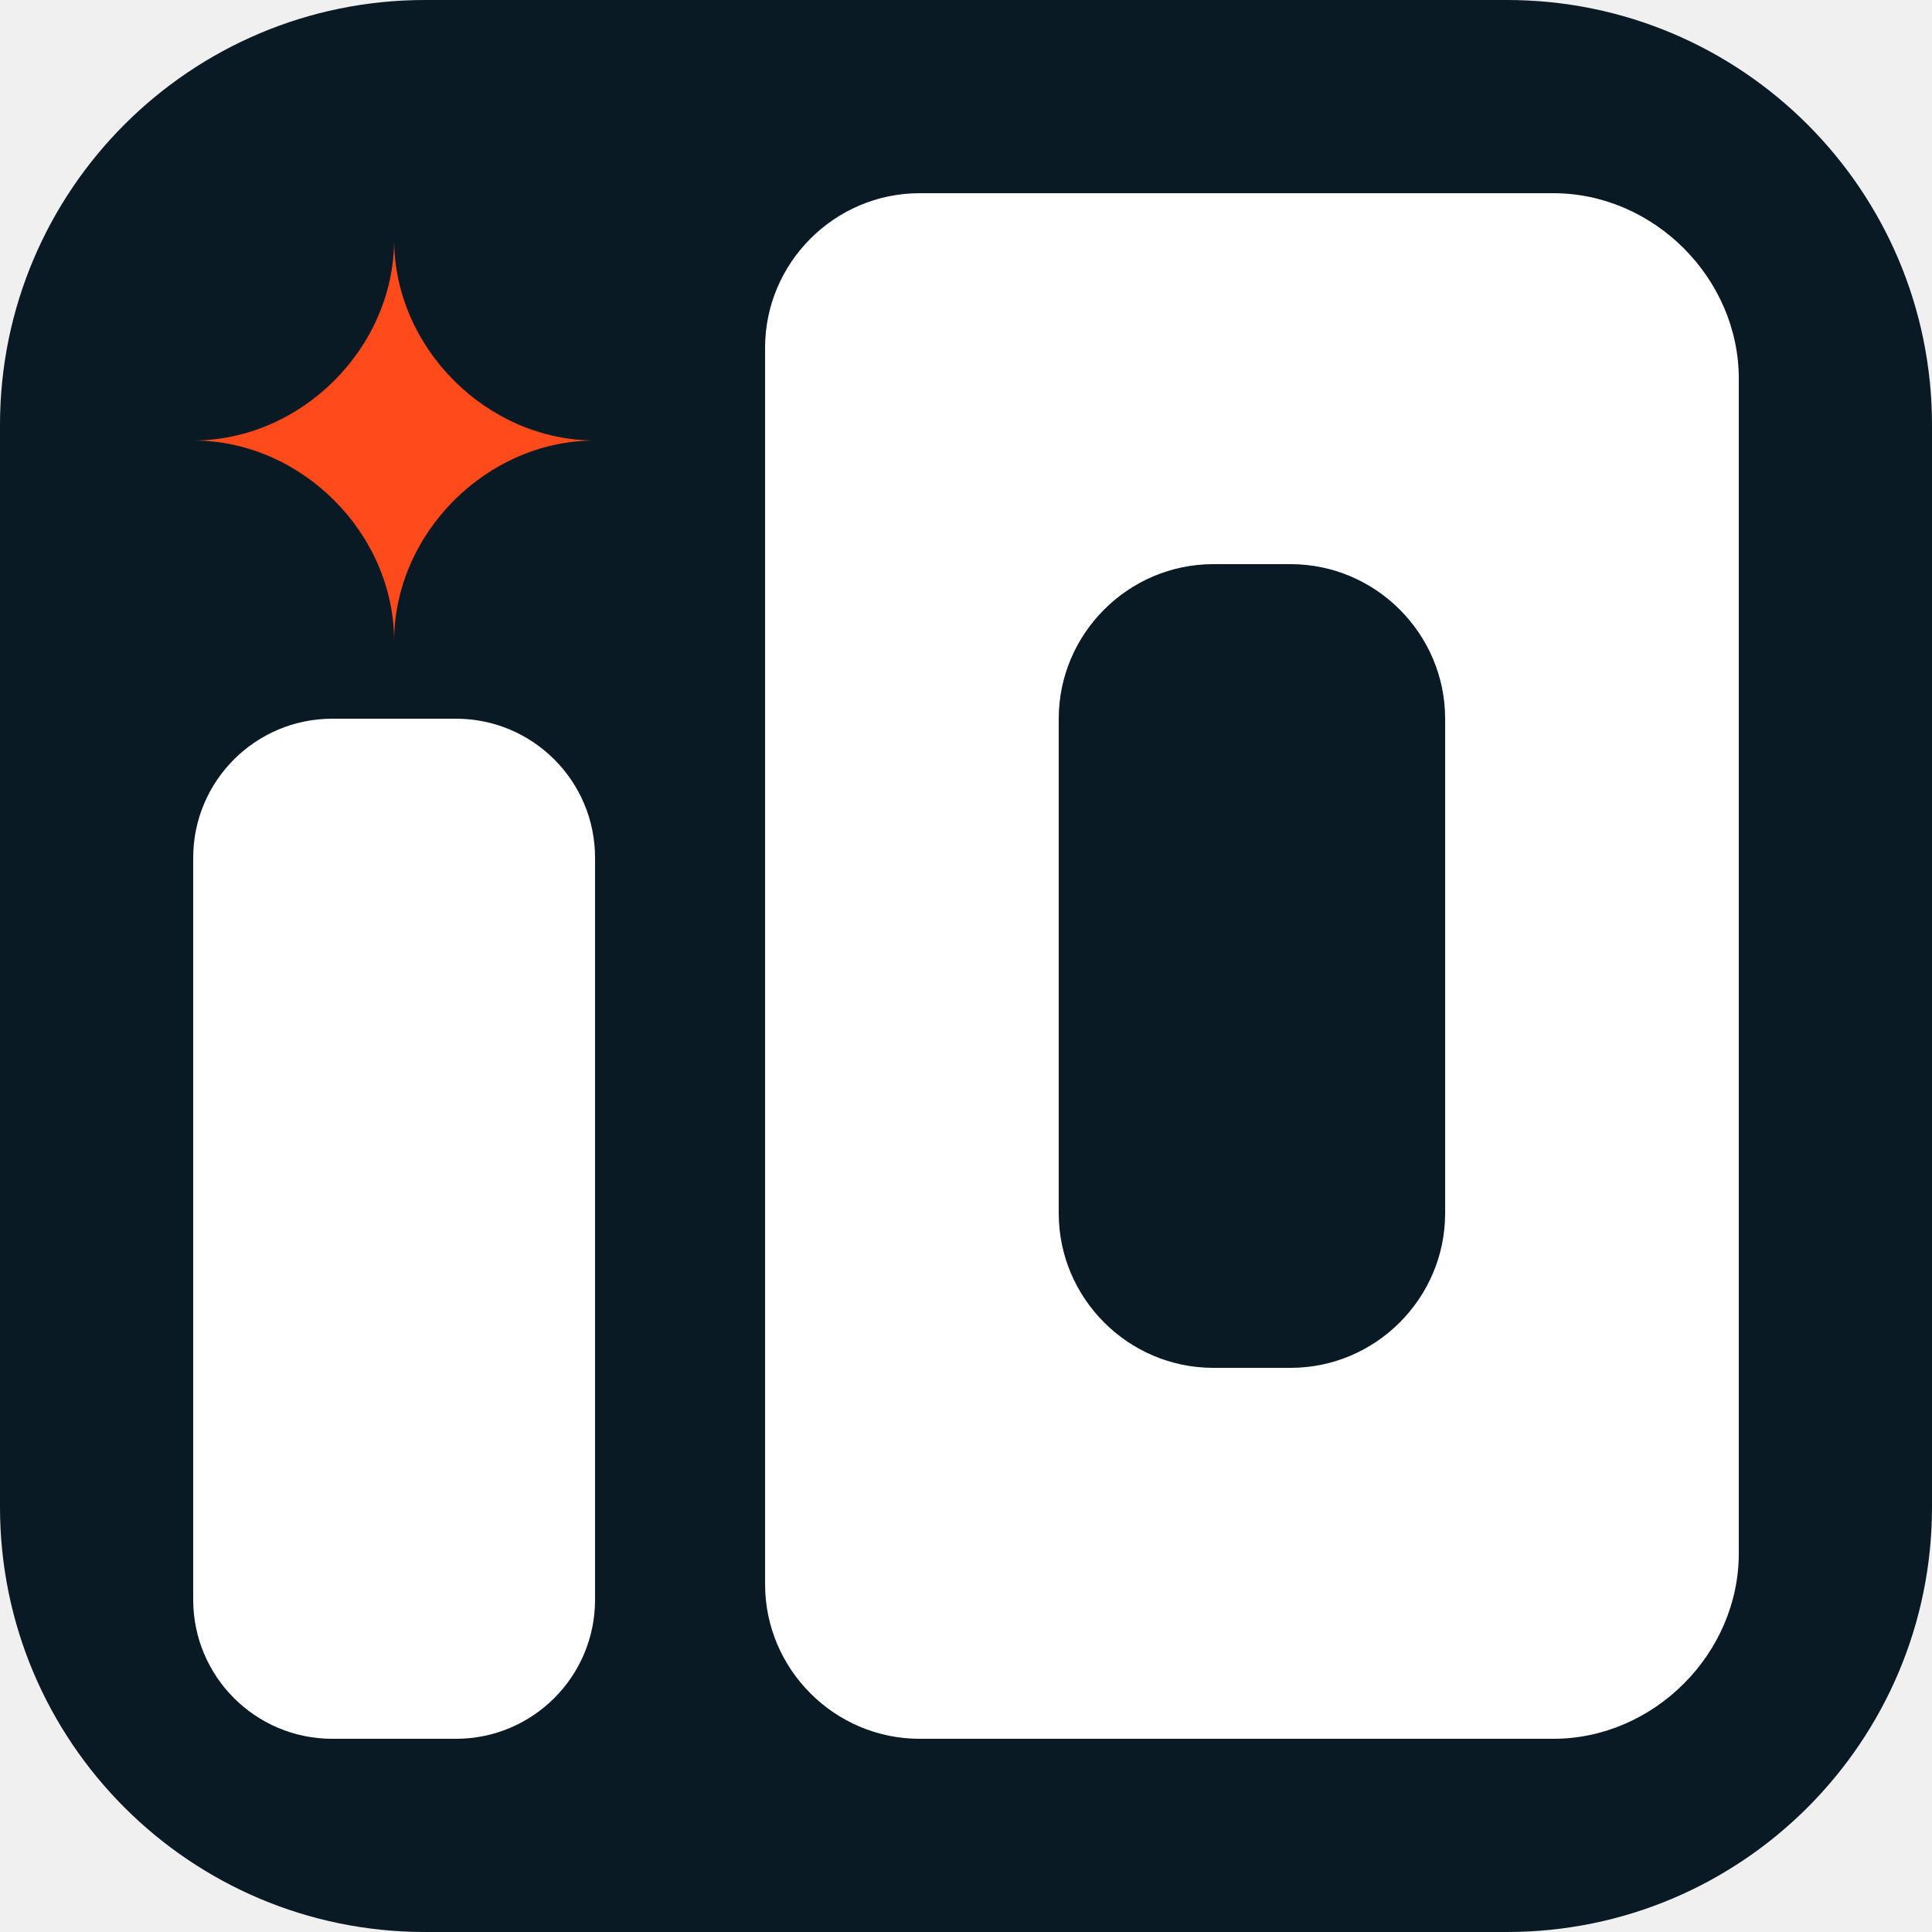
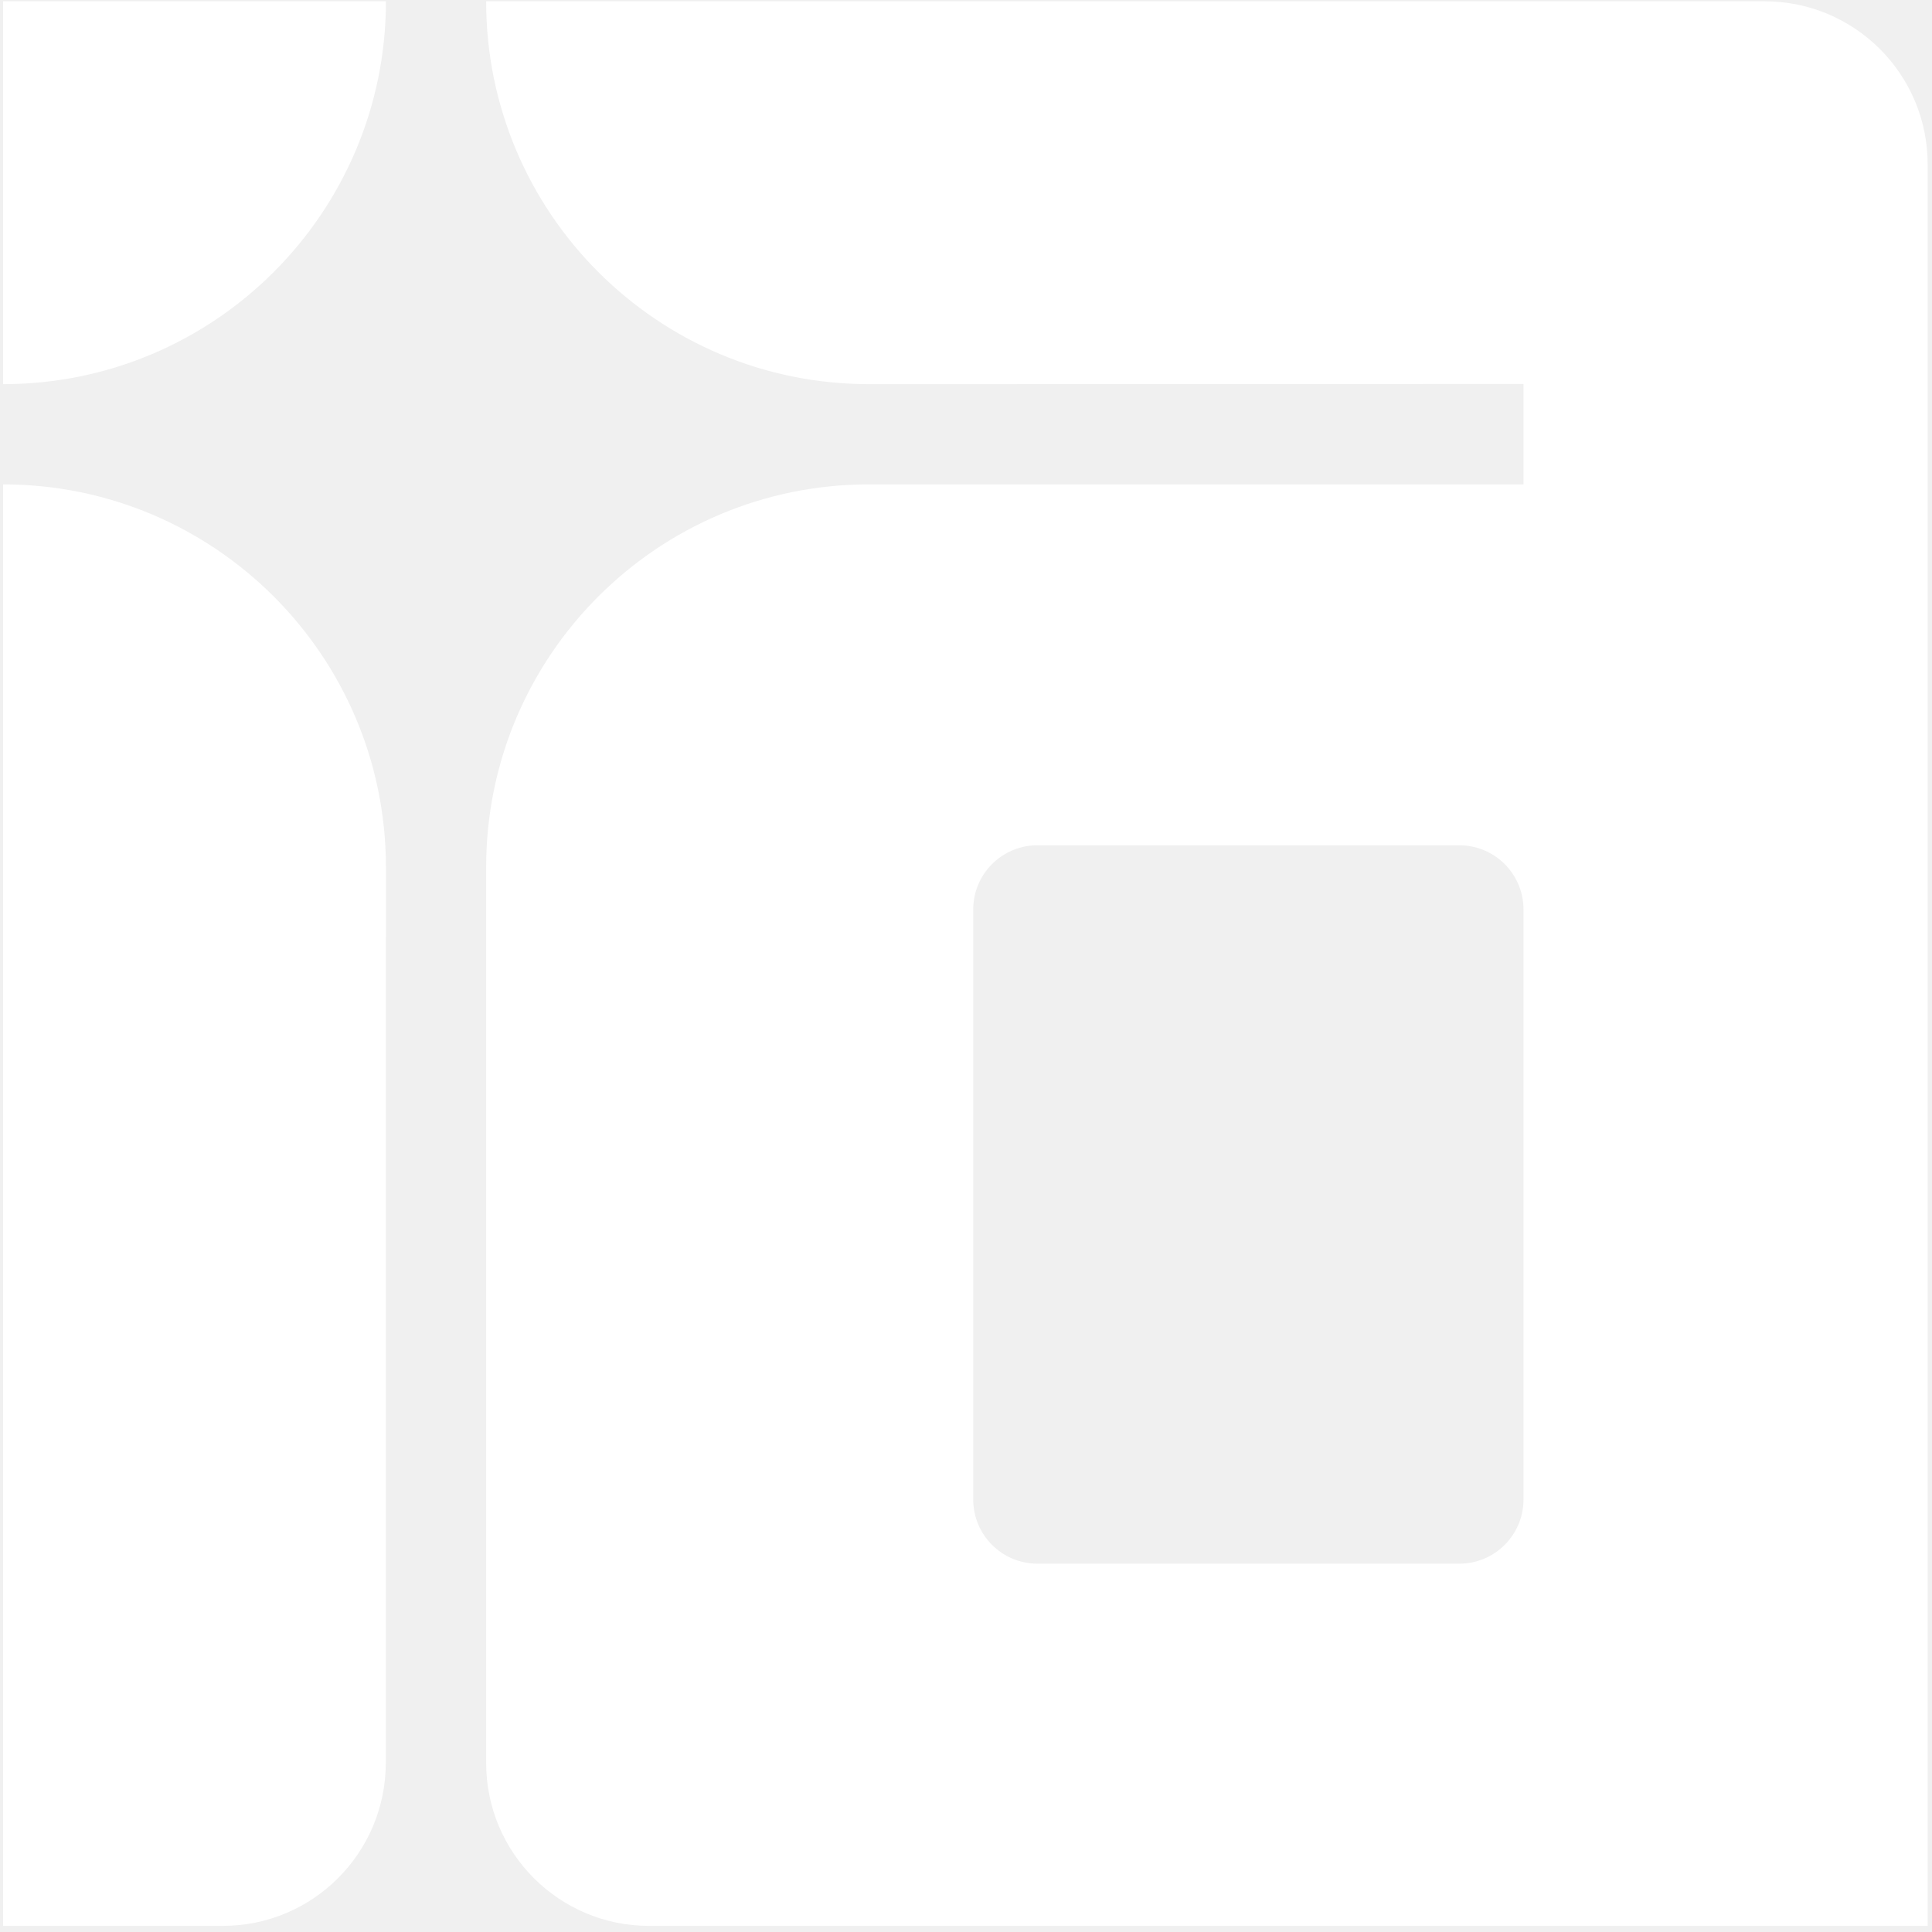
- <svg xmlns="http://www.w3.org/2000/svg" viewBox="0 0 100 100" fill="none">
-   <rect width="100" height="100" rx="22" fill="#091A24" />
-   <g transform="translate(10, 10) scale(0.8)">
-     <path d="M13 3C13 10 7 16 0 16C7 16 13 22 13 29C13 22 19 16 26 16C19 16 13 10 13 3Z" fill="#FF4A1C" />
-     <rect x="0" y="34" width="26" height="66" rx="9" fill="#FFFFFF" />
-     <path fill-rule="evenodd" clip-rule="evenodd" d="M37 10C37 4.5 41.5 0 47 0H88C94.5 0 100 5.5 100 12V88C100 94.5 94.5 100 88 100H47C41.5 100 37 95.5 37 90V10ZM56 34C56 28.5 60.5 24 66 24H71C76.5 24 81 28.5 81 34V66C81 71.5 76.5 76 71 76H66C60.5 76 56 71.5 56 66V34Z" fill="#FFFFFF" />
+ <svg xmlns="http://www.w3.org/2000/svg" version="1.2" viewBox="0 0 1500 1500" width="1500" height="1500">
+   <defs>
+     <clipPath clipPathUnits="userSpaceOnUse" id="cp1">
+       <path d="m3979.48-2283.58v6044.77h-6044.78v-6044.77z" />
+     </clipPath>
+   </defs>
+   <style>
+ 		.s0 { fill: #ffffff } 
+ 	</style>
+   <g>
+     <g id="Clip-Path" clip-path="url(#cp1)">
+       <g>
+         <path class="s0" d="m299.63 1.02c0 164.12-133.12 297.23-297.24 297.23v-297.23z" />
+         <path class="s0" d="m299.63 673.3l-0.12 695.44c-0.01 69.88-56.66 126.51-126.53 126.51h-170.59v-1119.18c164.12 0 297.24 133.05 297.24 297.23z" />
+         <path class="s0" d="m377.44 1.02c0 164.12 133.05 297.23 297.24 297.23l508.16-0.13v77.95h-508.16c-164.16 0-297.24 133.08-297.24 297.23v695.42c0 69.88 56.66 126.54 126.54 126.54h992.65v-1367.71c0-69.88-56.65-126.53-126.53-126.53zm755.55 1213.02h-327.53c-27.53 0-49.85-22.32-49.85-49.85v-458.07c0-27.53 22.32-49.84 49.85-49.84h327.53c27.53 0 49.85 22.31 49.85 49.84v458.07c0 27.53-22.32 49.85-49.85 49.85z" />
+       </g>
+     </g>
  </g>
</svg>
